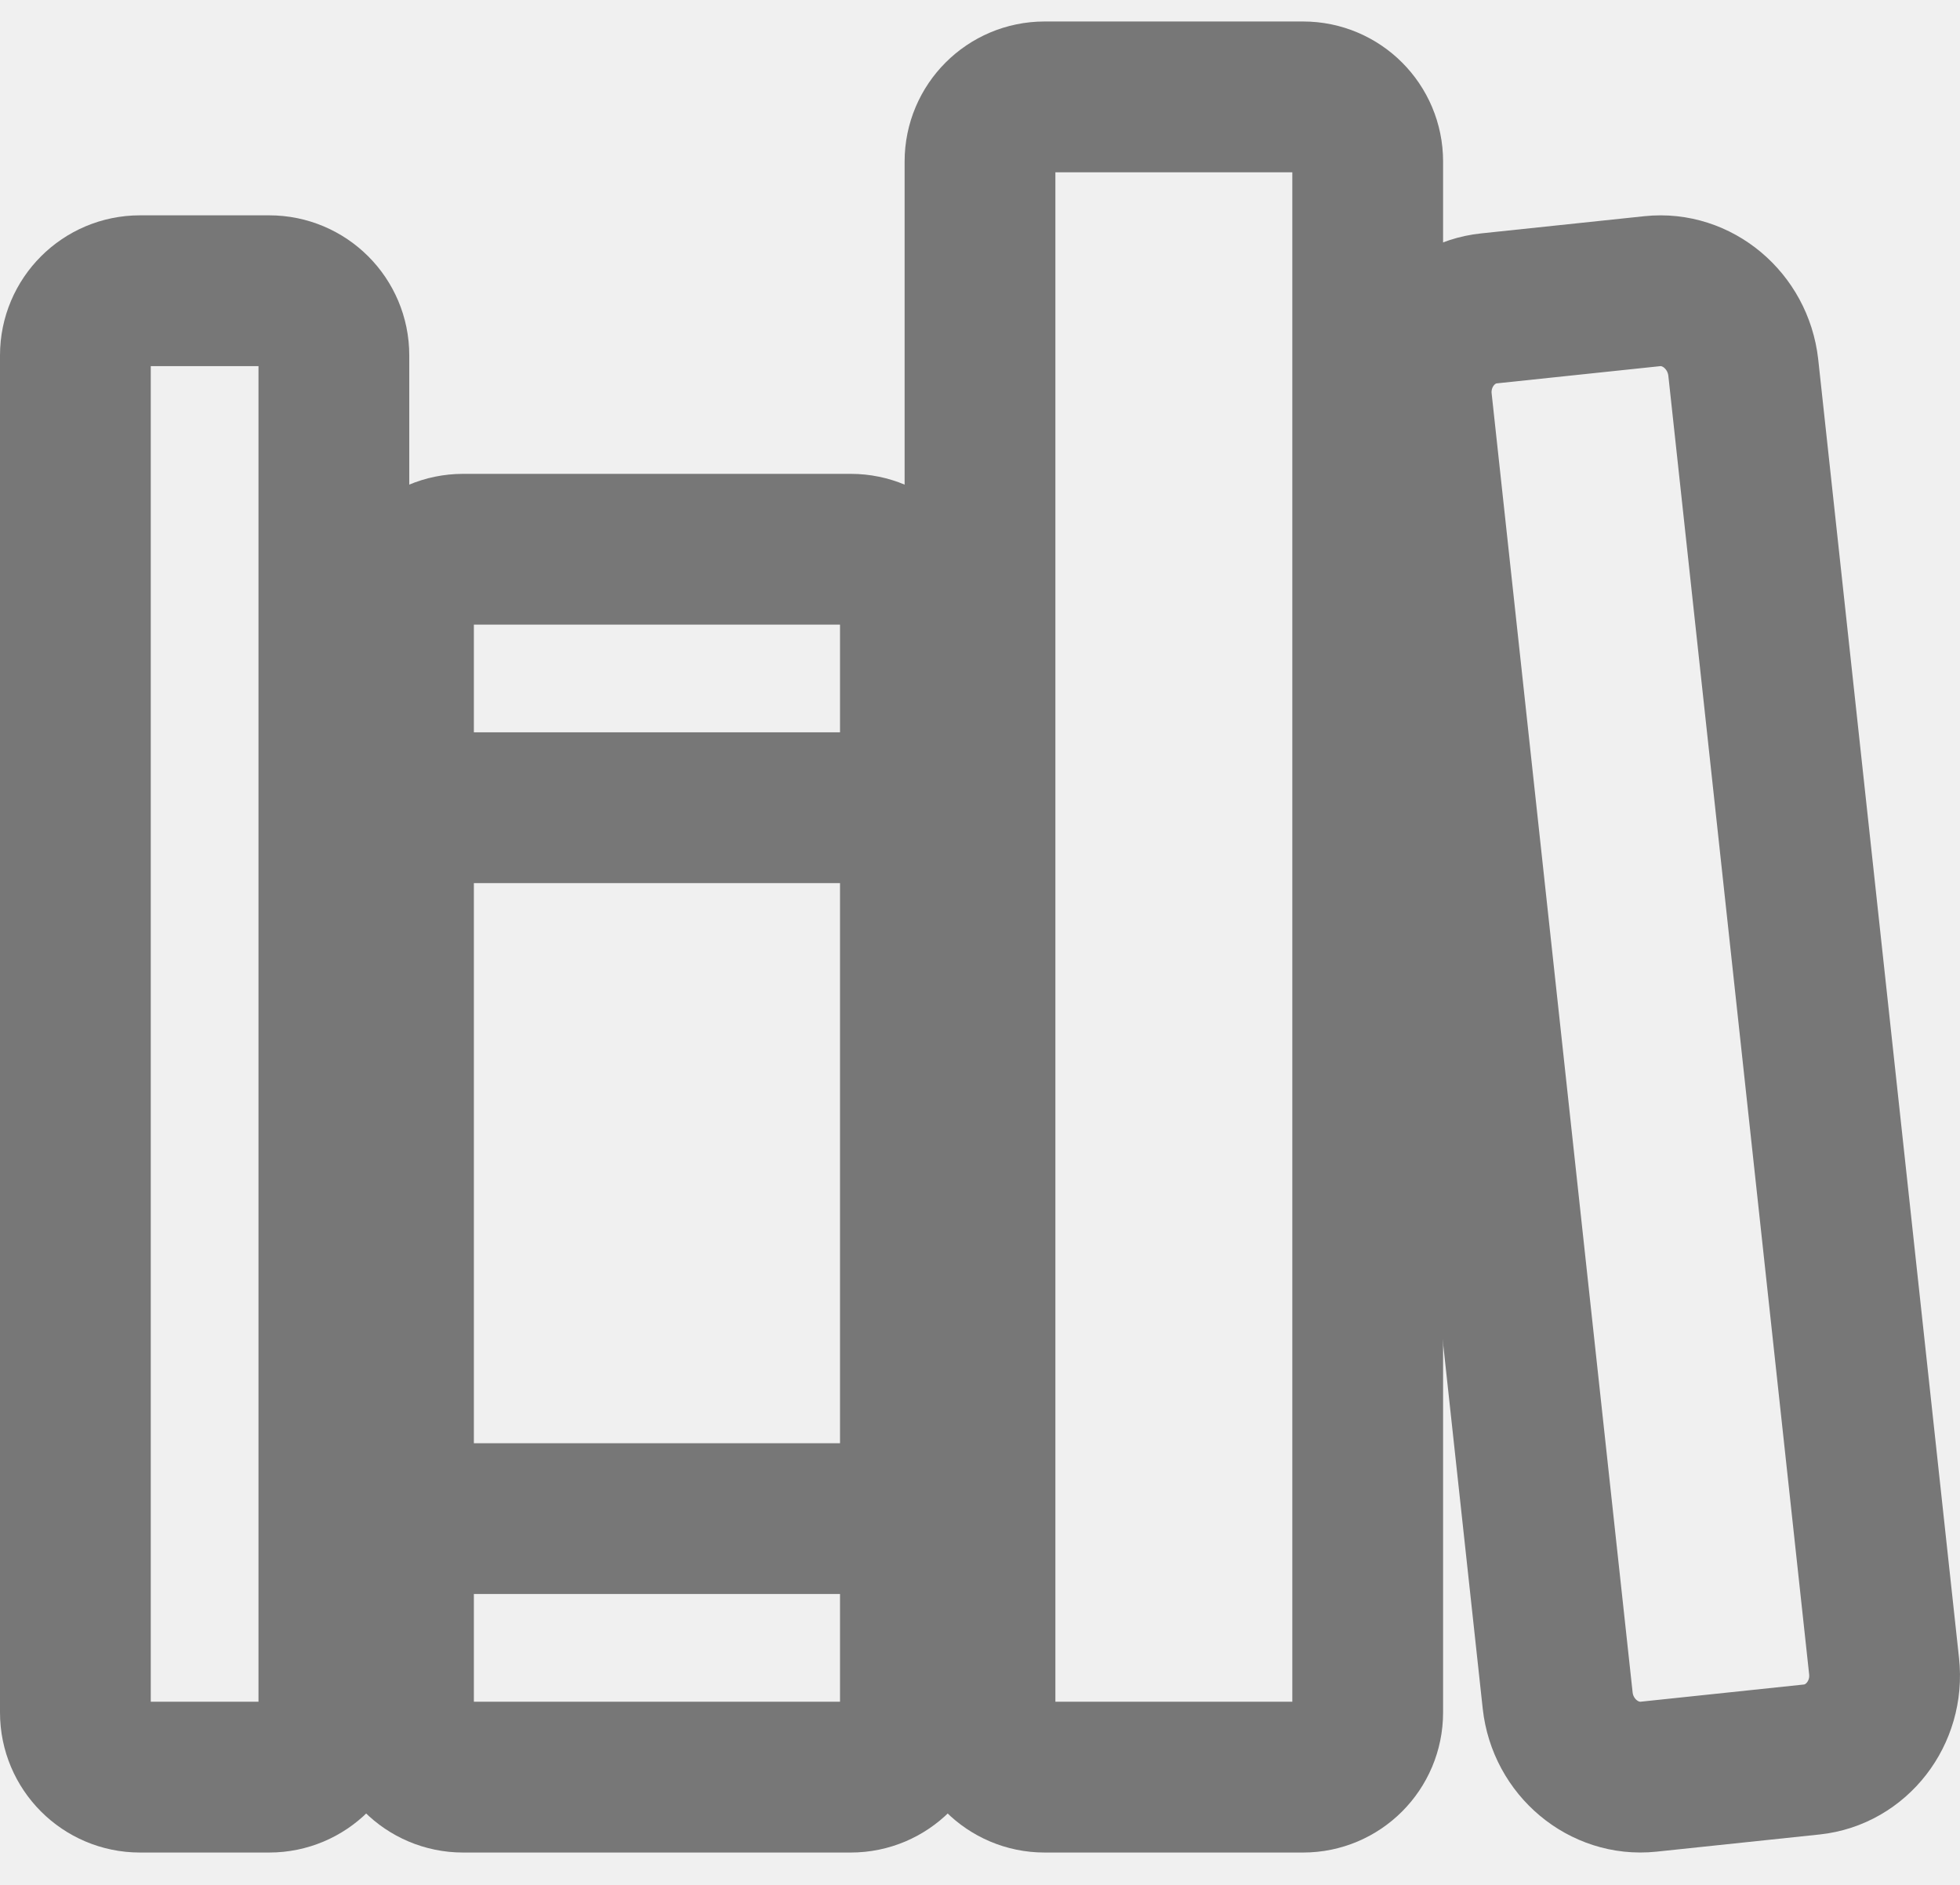
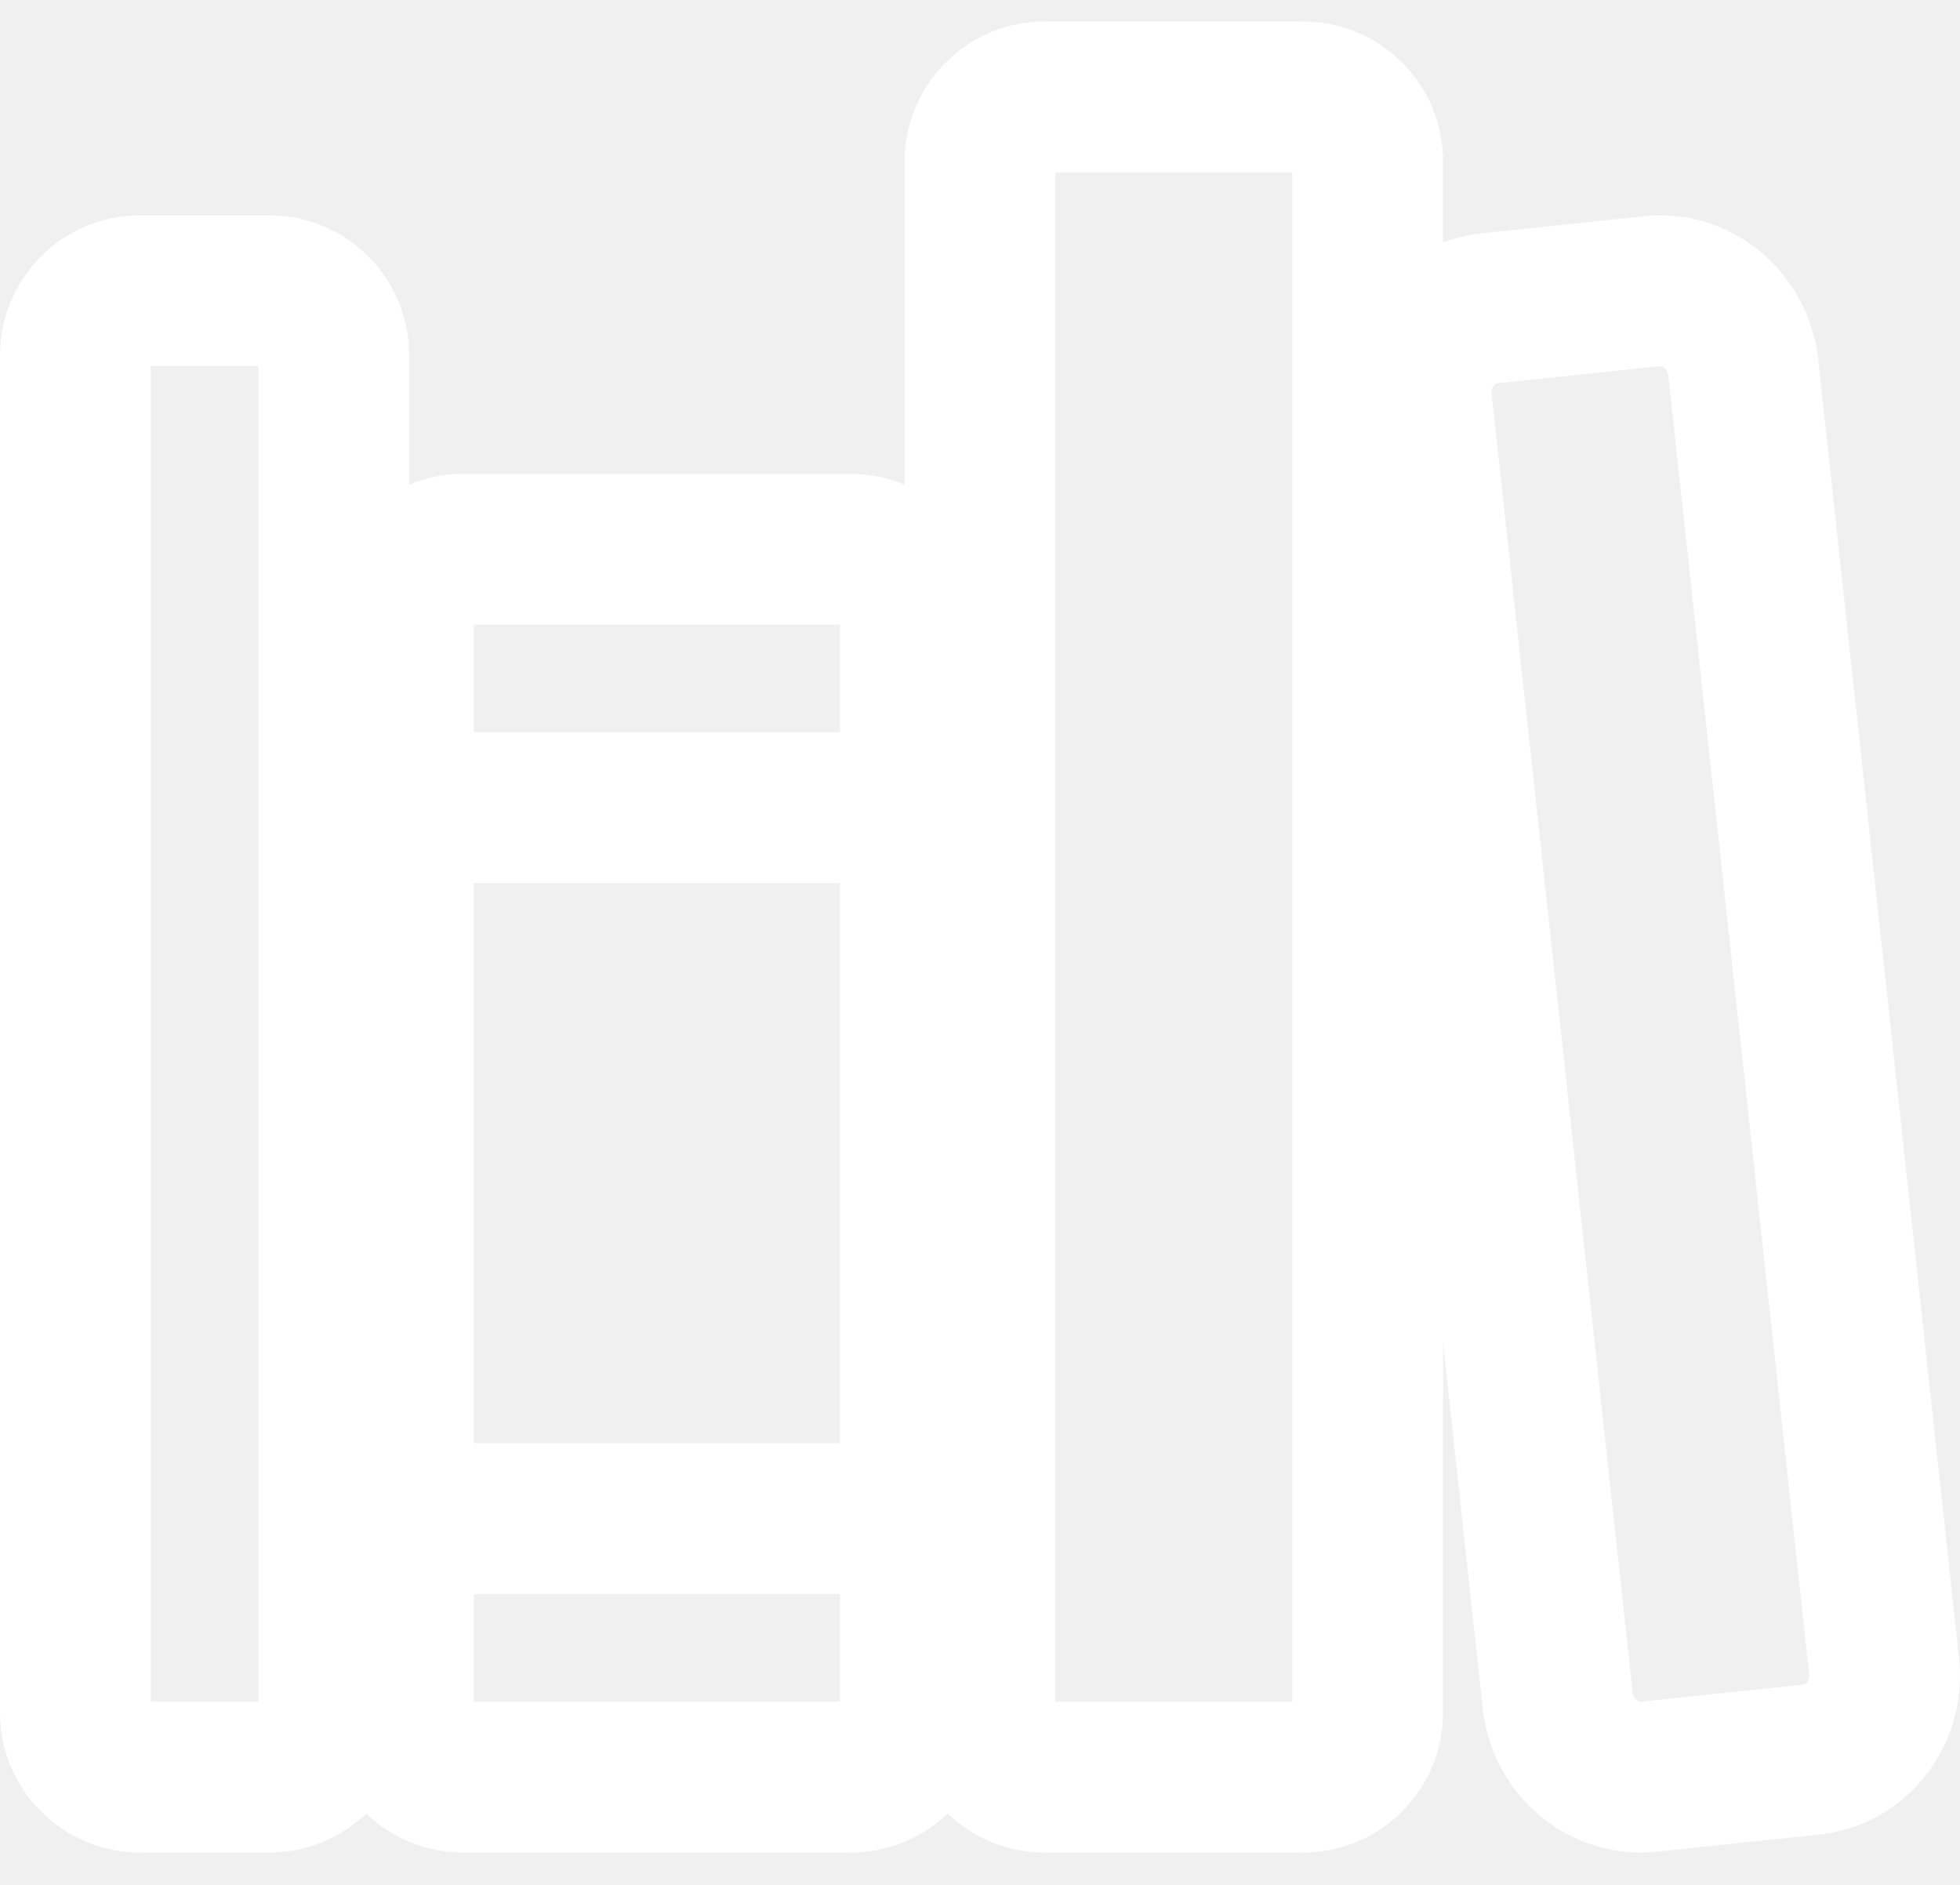
<svg xmlns="http://www.w3.org/2000/svg" width="26" height="25" viewBox="0 0 26 25" fill="none">
-   <path d="M3.571 3.856H1.857C1.384 3.856 1 4.24 1 4.713V22.713C1 23.187 1.384 23.571 1.857 23.571H3.571C4.045 23.571 4.429 23.187 4.429 22.713V4.713C4.429 4.24 4.045 3.856 3.571 3.856Z" stroke="#777777" stroke-width="2" stroke-linejoin="round" />
-   <path d="M5.286 20.142H12.143M5.286 10.713H12.143H5.286Z" stroke="#777777" stroke-width="2" stroke-linecap="round" stroke-linejoin="round" />
-   <path d="M11.286 7.285H6.143C5.67 7.285 5.286 7.669 5.286 8.142V22.713C5.286 23.187 5.67 23.571 6.143 23.571H11.286C11.759 23.571 12.143 23.187 12.143 22.713V8.142C12.143 7.669 11.759 7.285 11.286 7.285Z" stroke="#777777" stroke-width="2" stroke-linejoin="round" />
-   <path d="M17.286 1.285H13.857C13.384 1.285 13 1.669 13 2.142V22.713C13 23.187 13.384 23.571 13.857 23.571H17.286C17.759 23.571 18.143 23.187 18.143 22.713V2.142C18.143 1.669 17.759 1.285 17.286 1.285Z" stroke="#777777" stroke-width="2" stroke-linejoin="round" />
-   <path d="M21.918 3.862L19.753 4.09C19.158 4.152 18.726 4.71 18.793 5.327L20.663 22.555C20.731 23.173 21.273 23.627 21.868 23.565L24.033 23.337C24.628 23.274 25.06 22.717 24.993 22.1L23.125 4.874C23.055 4.254 22.513 3.799 21.918 3.862Z" stroke="#777777" stroke-width="2" stroke-linejoin="round" />
+   <path d="M3.571 3.856H1.857C1.384 3.856 1 4.24 1 4.713V22.713C1 23.187 1.384 23.571 1.857 23.571H3.571C4.045 23.571 4.429 23.187 4.429 22.713V4.713C4.429 4.24 4.045 3.856 3.571 3.856Z" stroke="#ffffff" stroke-width="2" stroke-linejoin="round" />
+   <path d="M5.286 20.142H12.143M5.286 10.713H12.143H5.286Z" stroke="#ffffff" stroke-width="2" stroke-linecap="round" stroke-linejoin="round" />
+   <path d="M11.286 7.285H6.143C5.67 7.285 5.286 7.669 5.286 8.142V22.713C5.286 23.187 5.67 23.571 6.143 23.571H11.286C11.759 23.571 12.143 23.187 12.143 22.713V8.142C12.143 7.669 11.759 7.285 11.286 7.285Z" stroke="#ffffff" stroke-width="2" stroke-linejoin="round" />
+   <path d="M17.286 1.285H13.857C13.384 1.285 13 1.669 13 2.142V22.713C13 23.187 13.384 23.571 13.857 23.571H17.286C17.759 23.571 18.143 23.187 18.143 22.713V2.142C18.143 1.669 17.759 1.285 17.286 1.285Z" stroke="#ffffff" stroke-width="2" stroke-linejoin="round" />
+   <path d="M21.918 3.862L19.753 4.09C19.158 4.152 18.726 4.71 18.793 5.327L20.663 22.555C20.731 23.173 21.273 23.627 21.868 23.565L24.033 23.337C24.628 23.274 25.06 22.717 24.993 22.1L23.125 4.874C23.055 4.254 22.513 3.799 21.918 3.862Z" stroke="#ffffff" stroke-width="2" stroke-linejoin="round" />
</svg>
